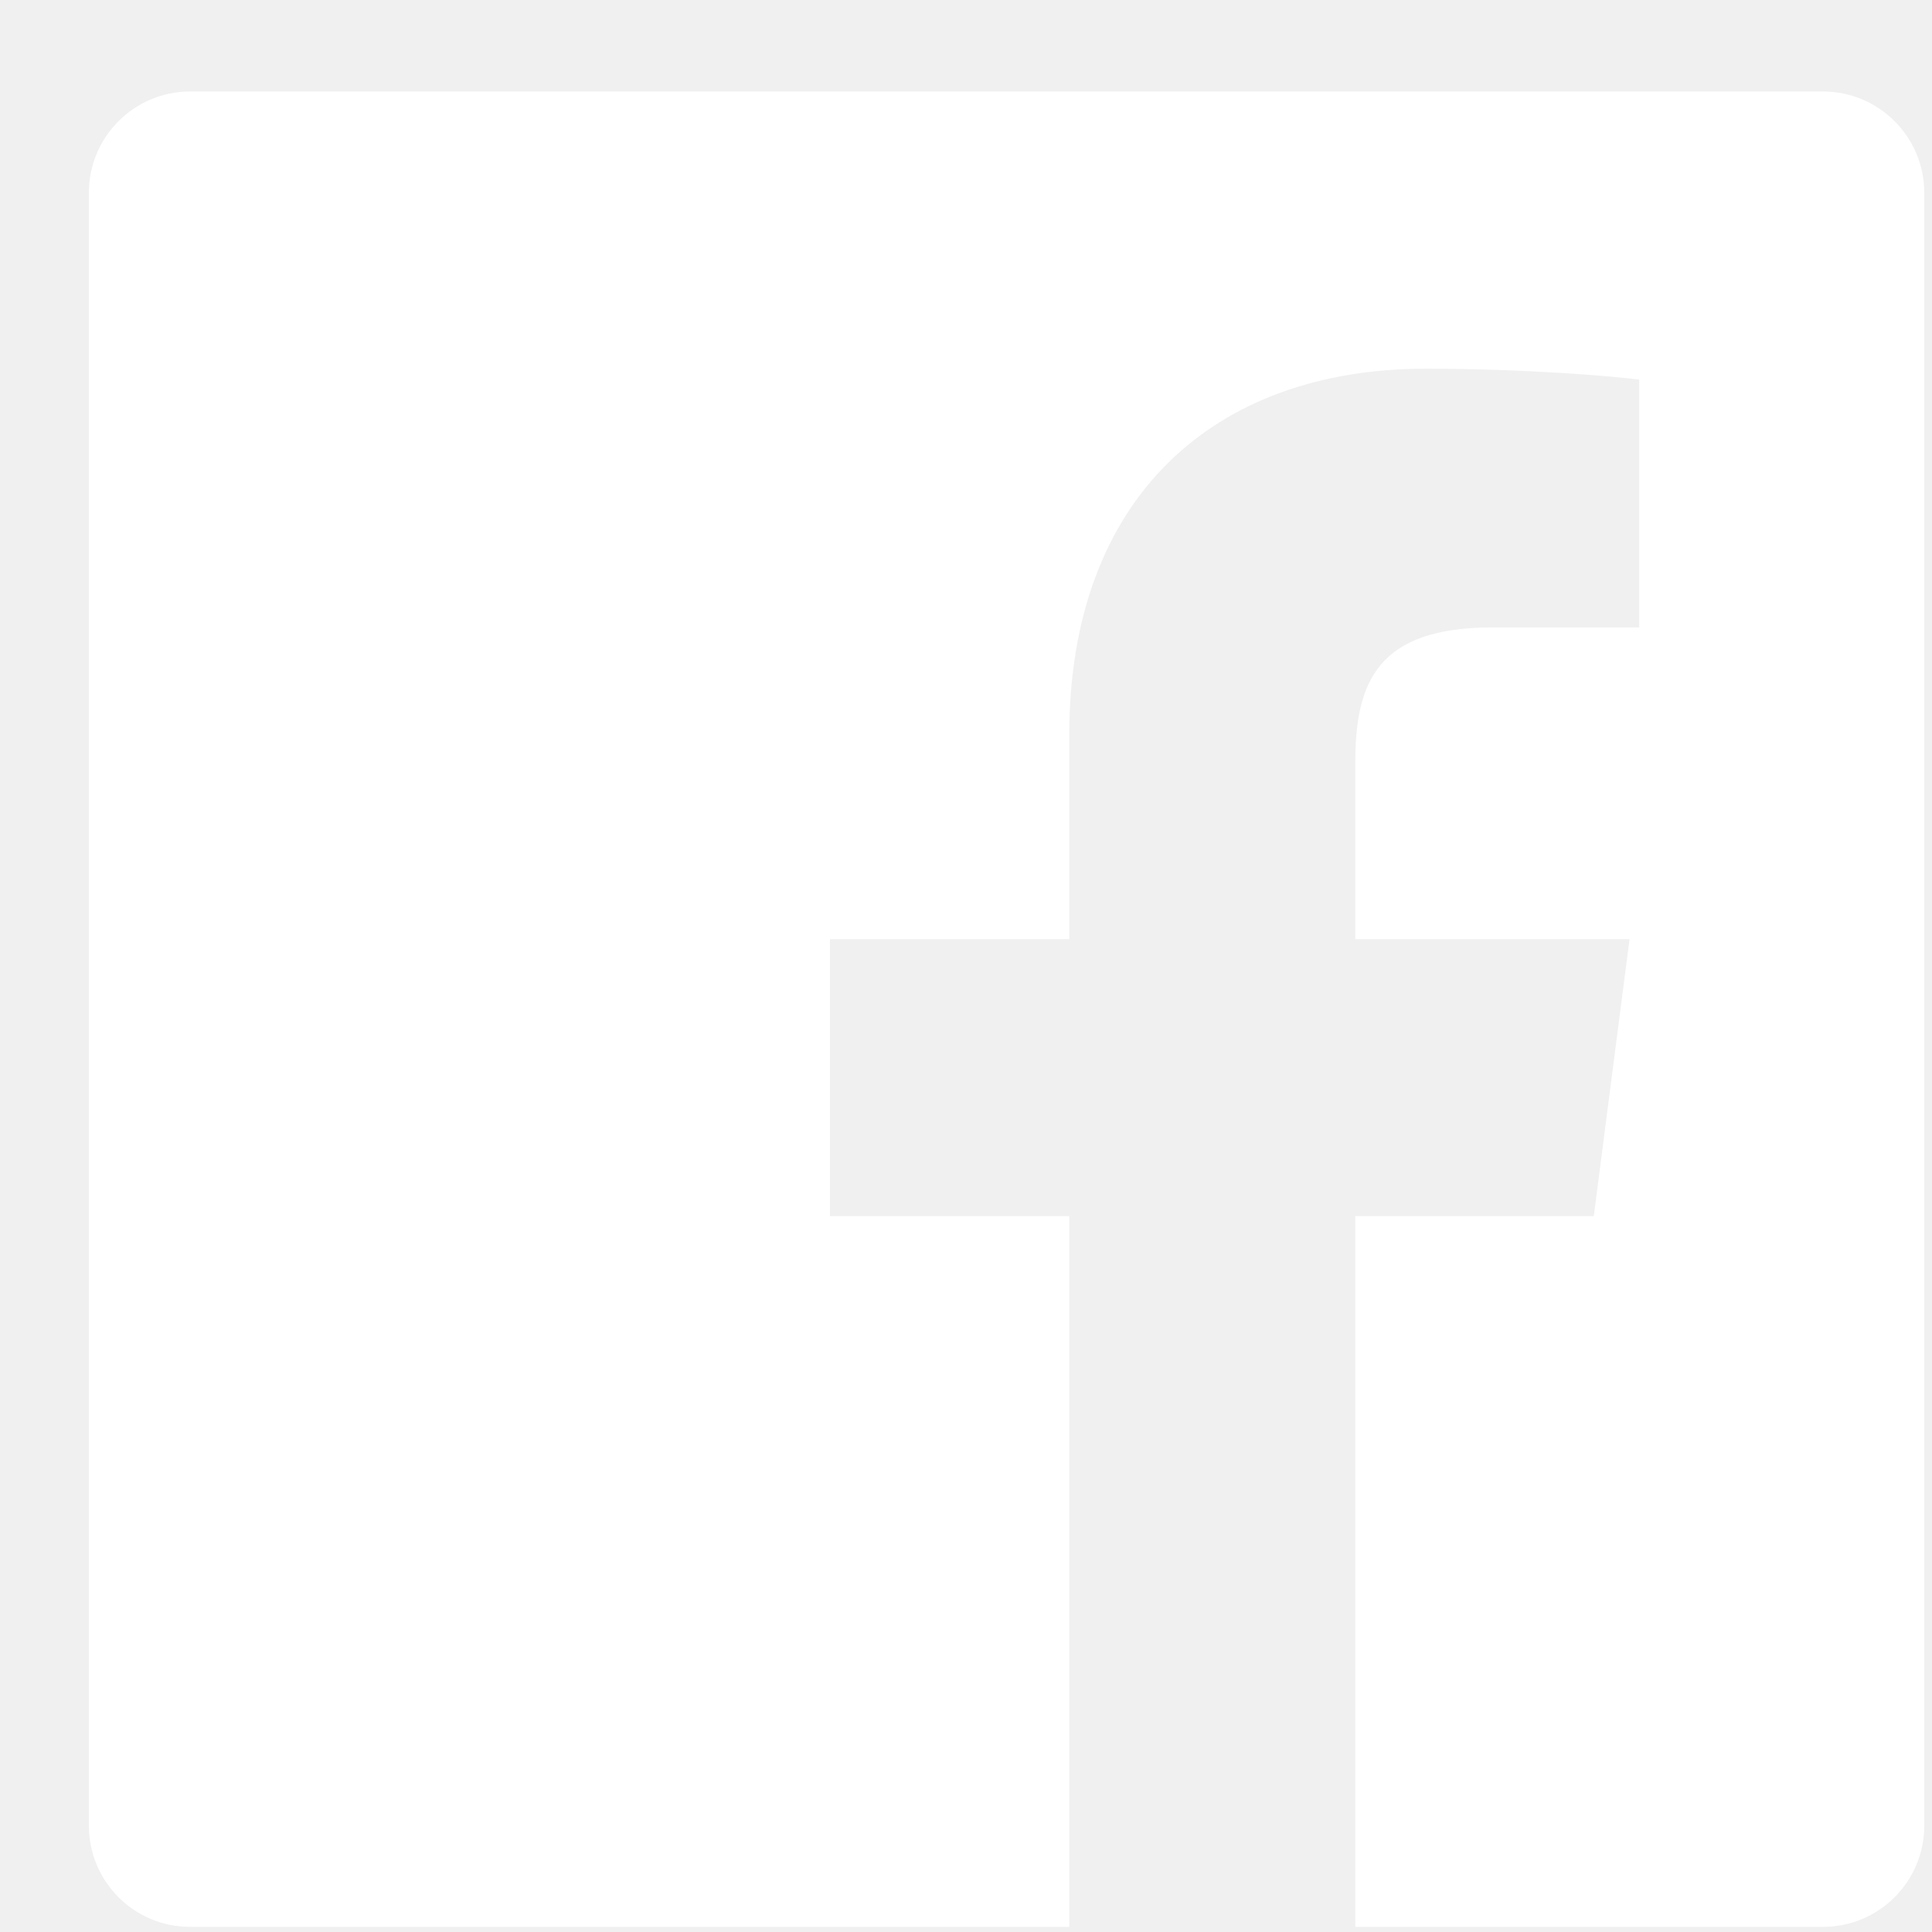
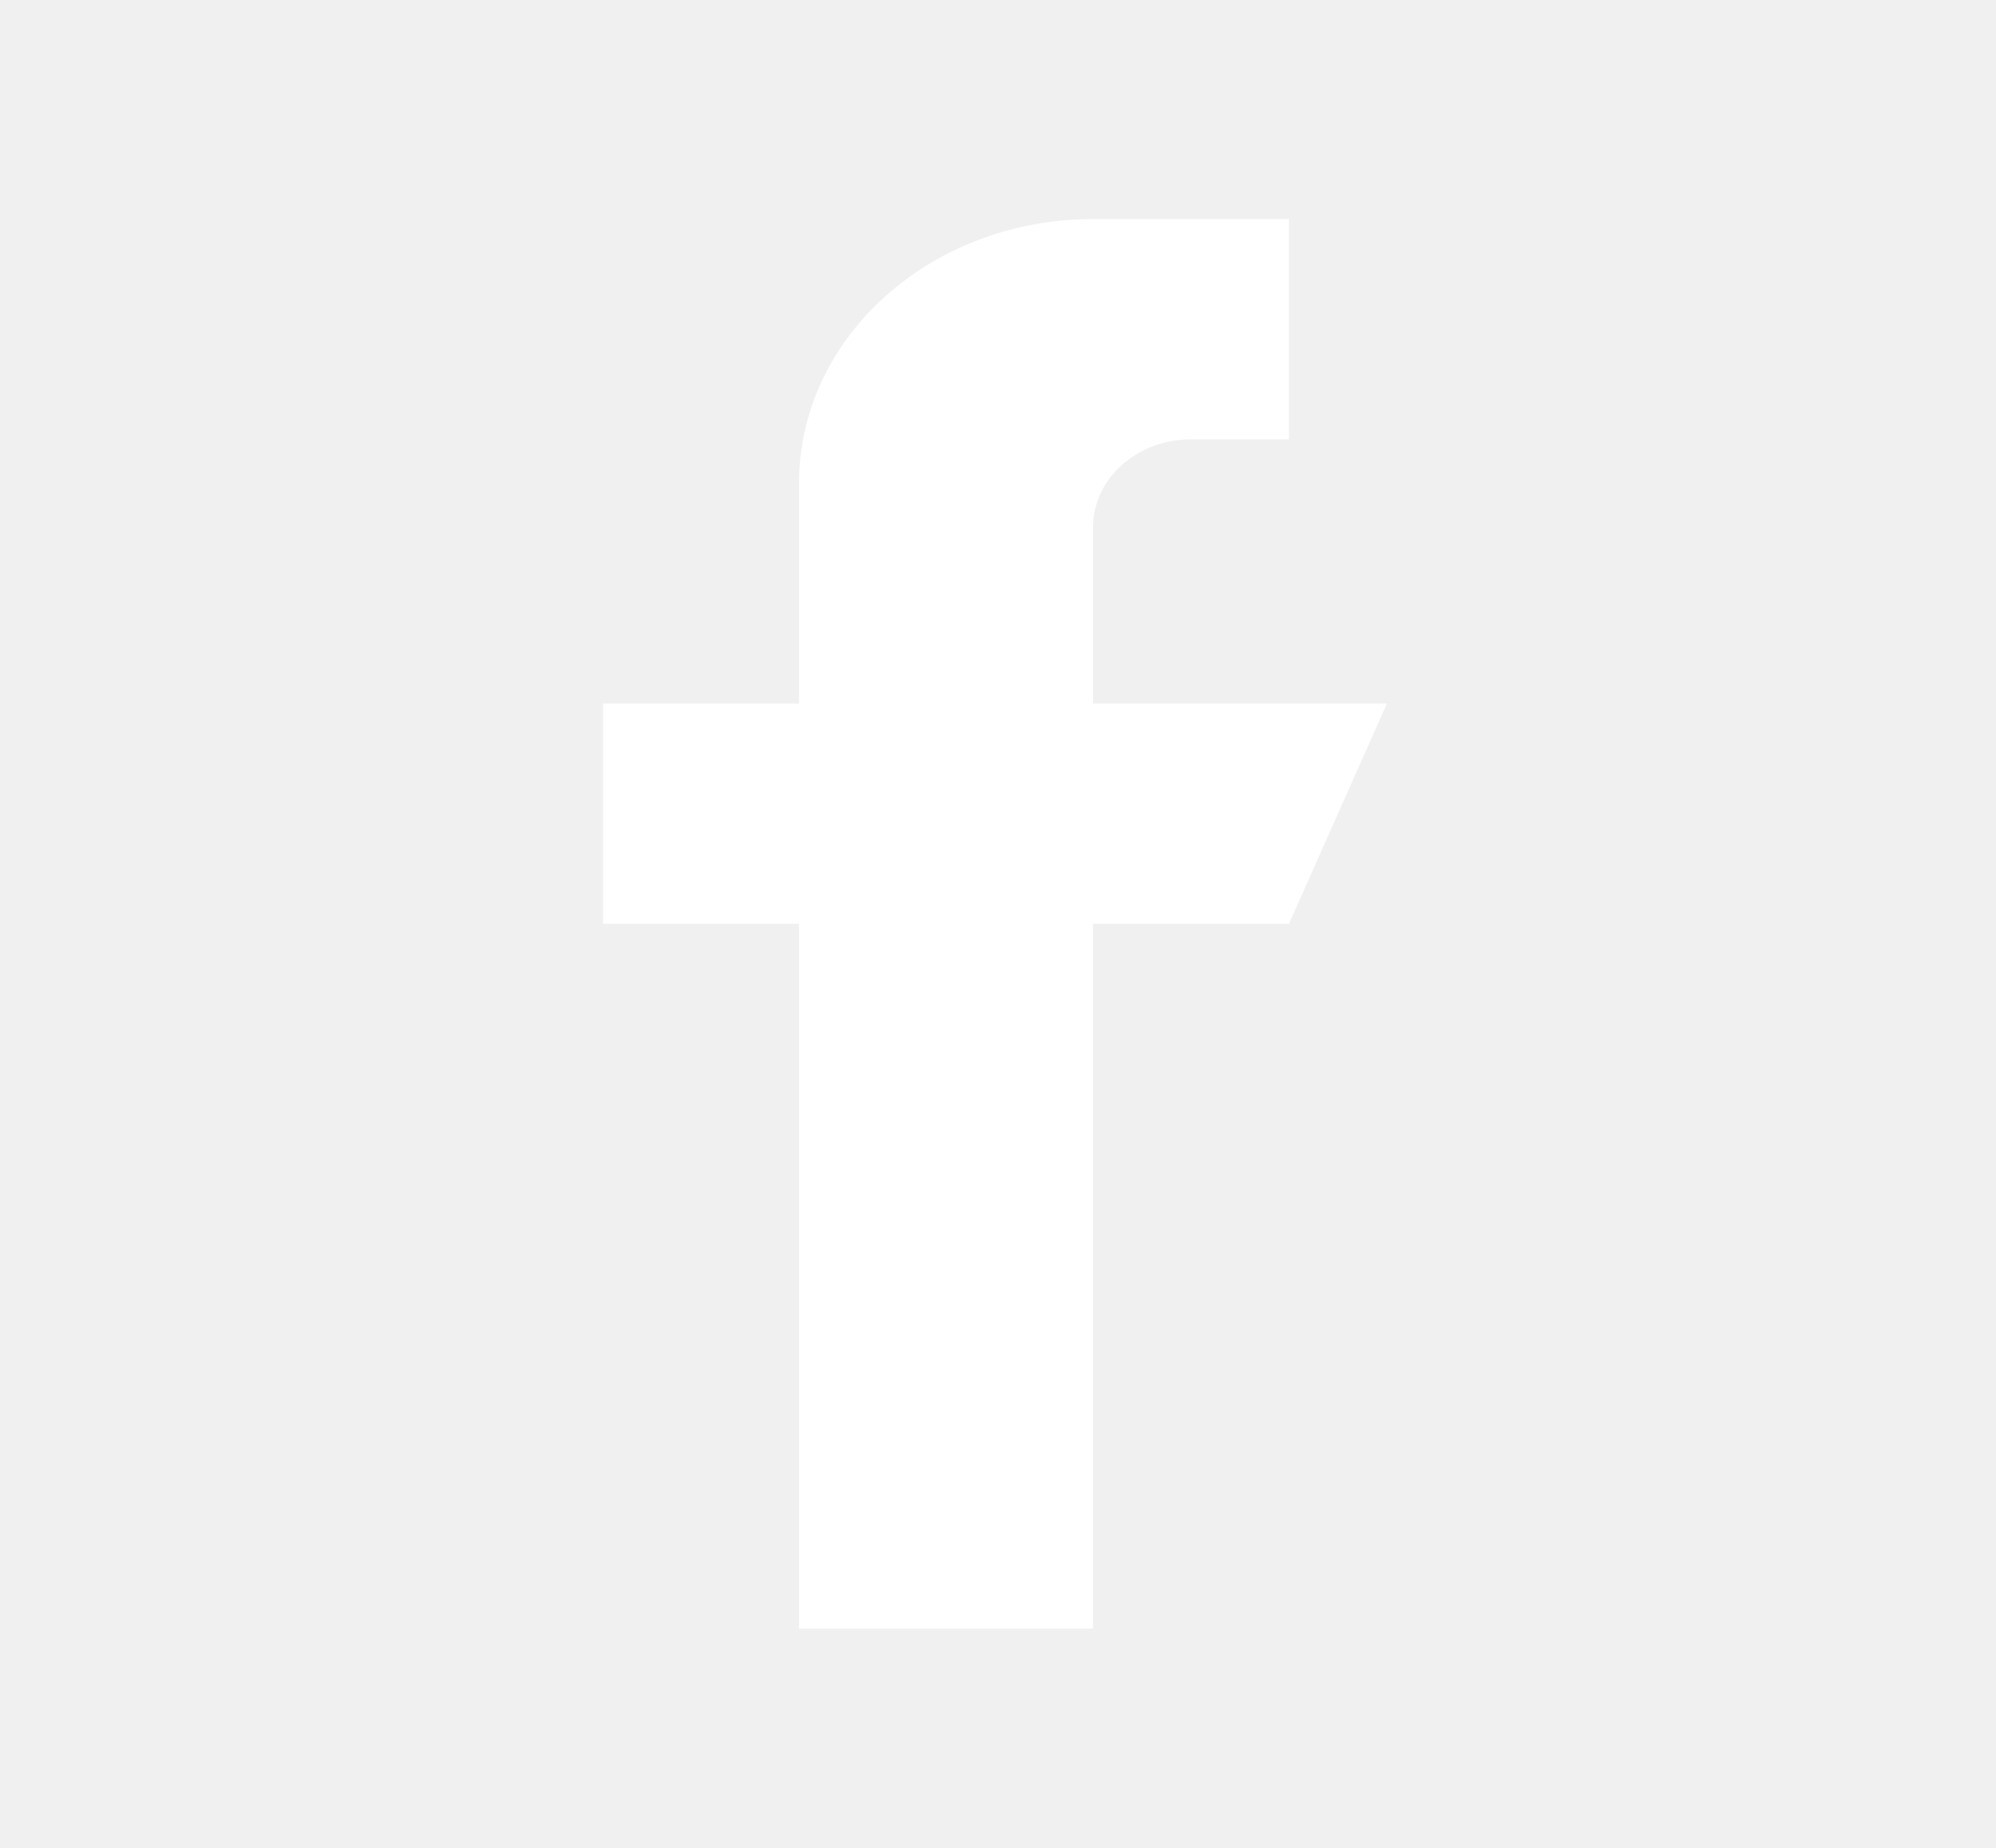
- <svg xmlns="http://www.w3.org/2000/svg" width="20" height="20" viewBox="0 0 20 20" fill="none">
-   <g clip-path="url(#clip0_1073_7262)">
-     <path fill-rule="evenodd" clip-rule="evenodd" d="M19.92 18.899C19.92 19.478 19.45 19.947 18.871 19.947L14.03 19.947V12.589H16.499L16.869 9.722H14.03V7.891C14.03 7.061 14.26 6.495 15.451 6.495L16.969 6.495V3.93C16.706 3.895 15.805 3.817 14.757 3.817C12.567 3.817 11.069 5.153 11.069 7.607V9.722H8.592V12.589H11.069V19.947L1.969 19.947C1.389 19.947 0.92 19.478 0.92 18.899V1.996C0.92 1.417 1.389 0.947 1.969 0.947H18.871C19.45 0.947 19.92 1.417 19.92 1.996V18.899Z" fill="white" />
-   </g>
-   <defs>
-     <clipPath id="clip0_1073_7262">
-       <rect width="19" height="19" fill="white" transform="translate(0.919922 0.947266)" />
-     </clipPath>
-   </defs>
+ <svg xmlns="http://www.w3.org/2000/svg" width="27" height="25" viewBox="0 0 27 25" fill="none">
+   <path d="M14.785 9.519V7.136C14.785 6.478 15.379 5.944 16.11 5.944H17.436V2.964H14.785C12.588 2.964 10.808 4.565 10.808 6.54V9.519H8.157V12.499H10.808V22.035H14.785V12.499H17.436L18.761 9.519H14.785Z" fill="white" />
</svg>
